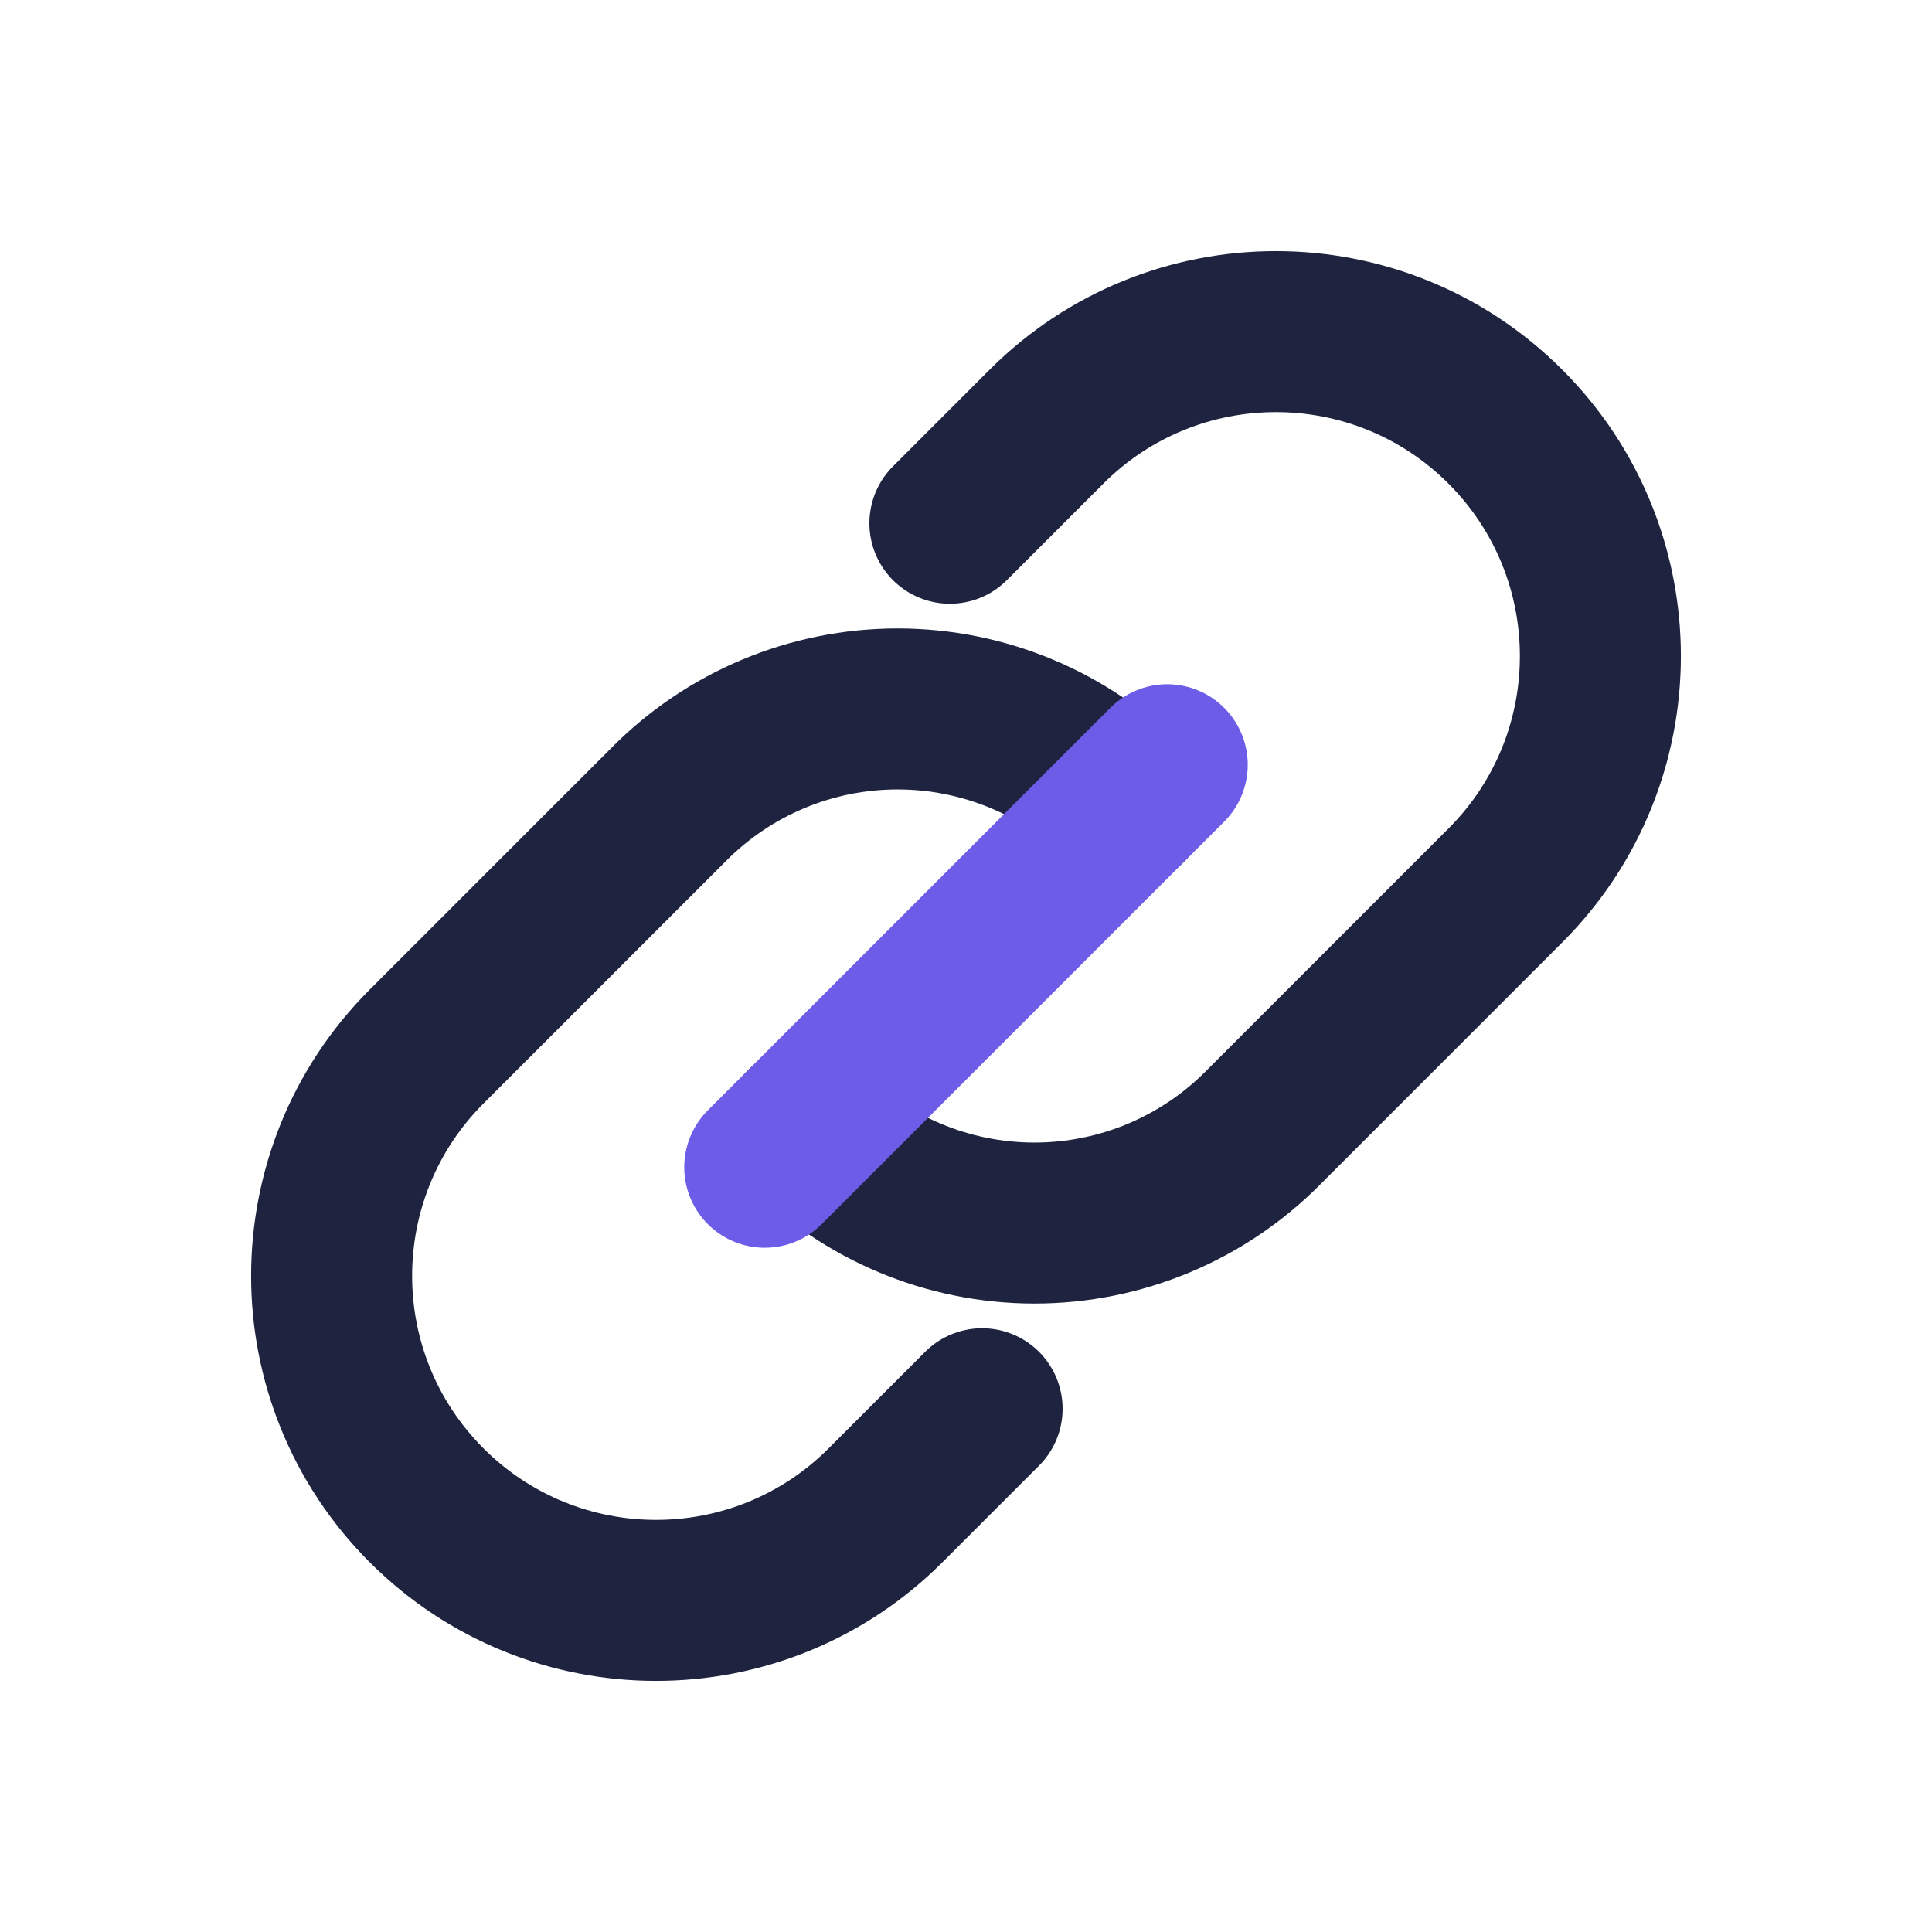
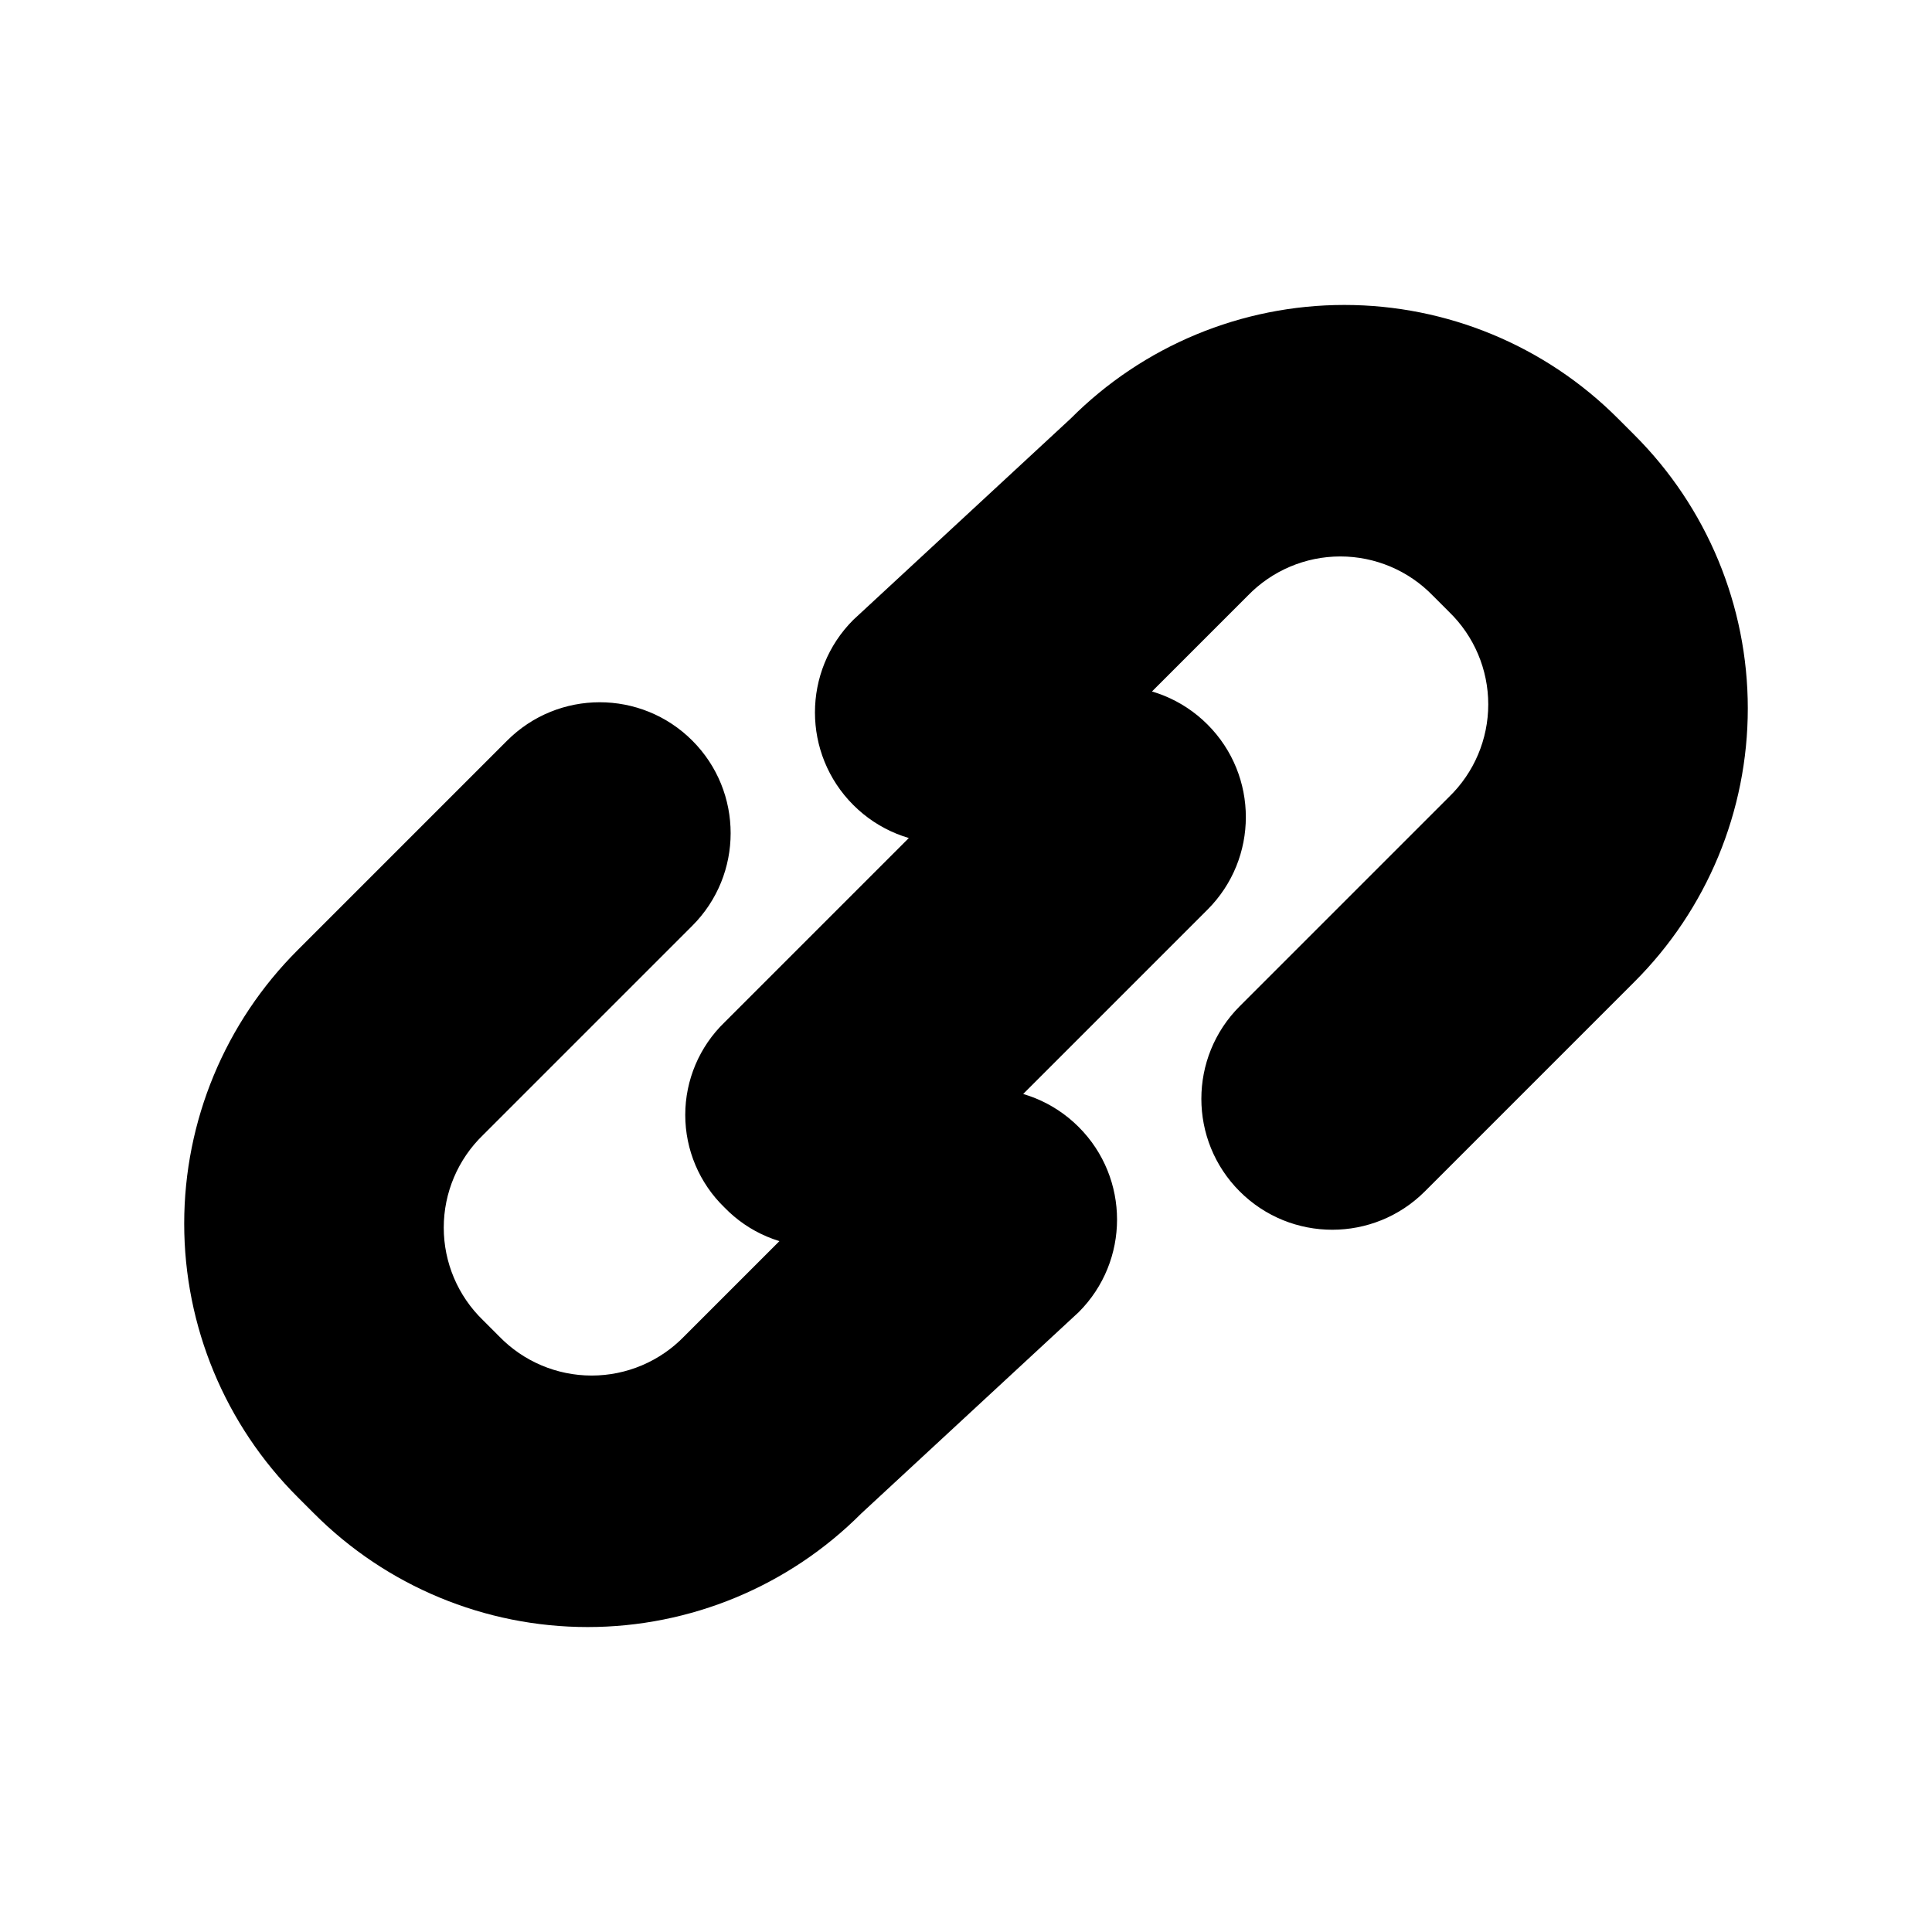
- <svg xmlns="http://www.w3.org/2000/svg" viewBox="0 0 24 24" fill="none" stroke="#1E2340" stroke-width="2" stroke-linecap="round" stroke-linejoin="round" role="img" aria-label="Link">
-   <path d="M10 14a4 4 0 0 0 5.7 0l3-3a4 4 0 0 0-5.7-5.7l-1.2 1.2" />
-   <path d="M14 10a4 4 0 0 0-5.7 0l-3 3a4 4 0 0 0 5.7 5.7l1.2-1.2" />
-   <path d="m9.5 14.5 5-5" stroke="#6C5CE7" />
+ <svg xmlns="http://www.w3.org/2000/svg" viewBox="0 0 24 24" fill="currentColor" role="img" aria-label="link">
+   <path d="M13.3 5.2a4.8 4.8 0 0 1 6.8 0l.2.2a4.8 4.8 0 0 1 0 6.8l-2.6 2.6a1.6 1.6 0 0 1-2.3-2.3l2.6-2.6a1.6 1.6 0 0 0 0-2.3l-.2-.2a1.6 1.6 0 0 0-2.3 0l-2.6 2.6a1.6 1.6 0 0 1-2.3-2.3zM10.7 18.8a4.8 4.8 0 0 1-6.8 0l-.2-.2a4.8 4.8 0 0 1 0-6.8l2.6-2.6a1.6 1.6 0 0 1 2.3 2.3L6 14.1a1.6 1.6 0 0 0 0 2.3l.2.2a1.6 1.6 0 0 0 2.3 0l2.6-2.6a1.6 1.6 0 0 1 2.3 2.3zM9 15a1.6 1.6 0 0 1 0-2.3l3.7-3.7a1.6 1.6 0 0 1 2.3 2.3L11.3 15A1.6 1.6 0 0 1 9 15z" />
</svg>
